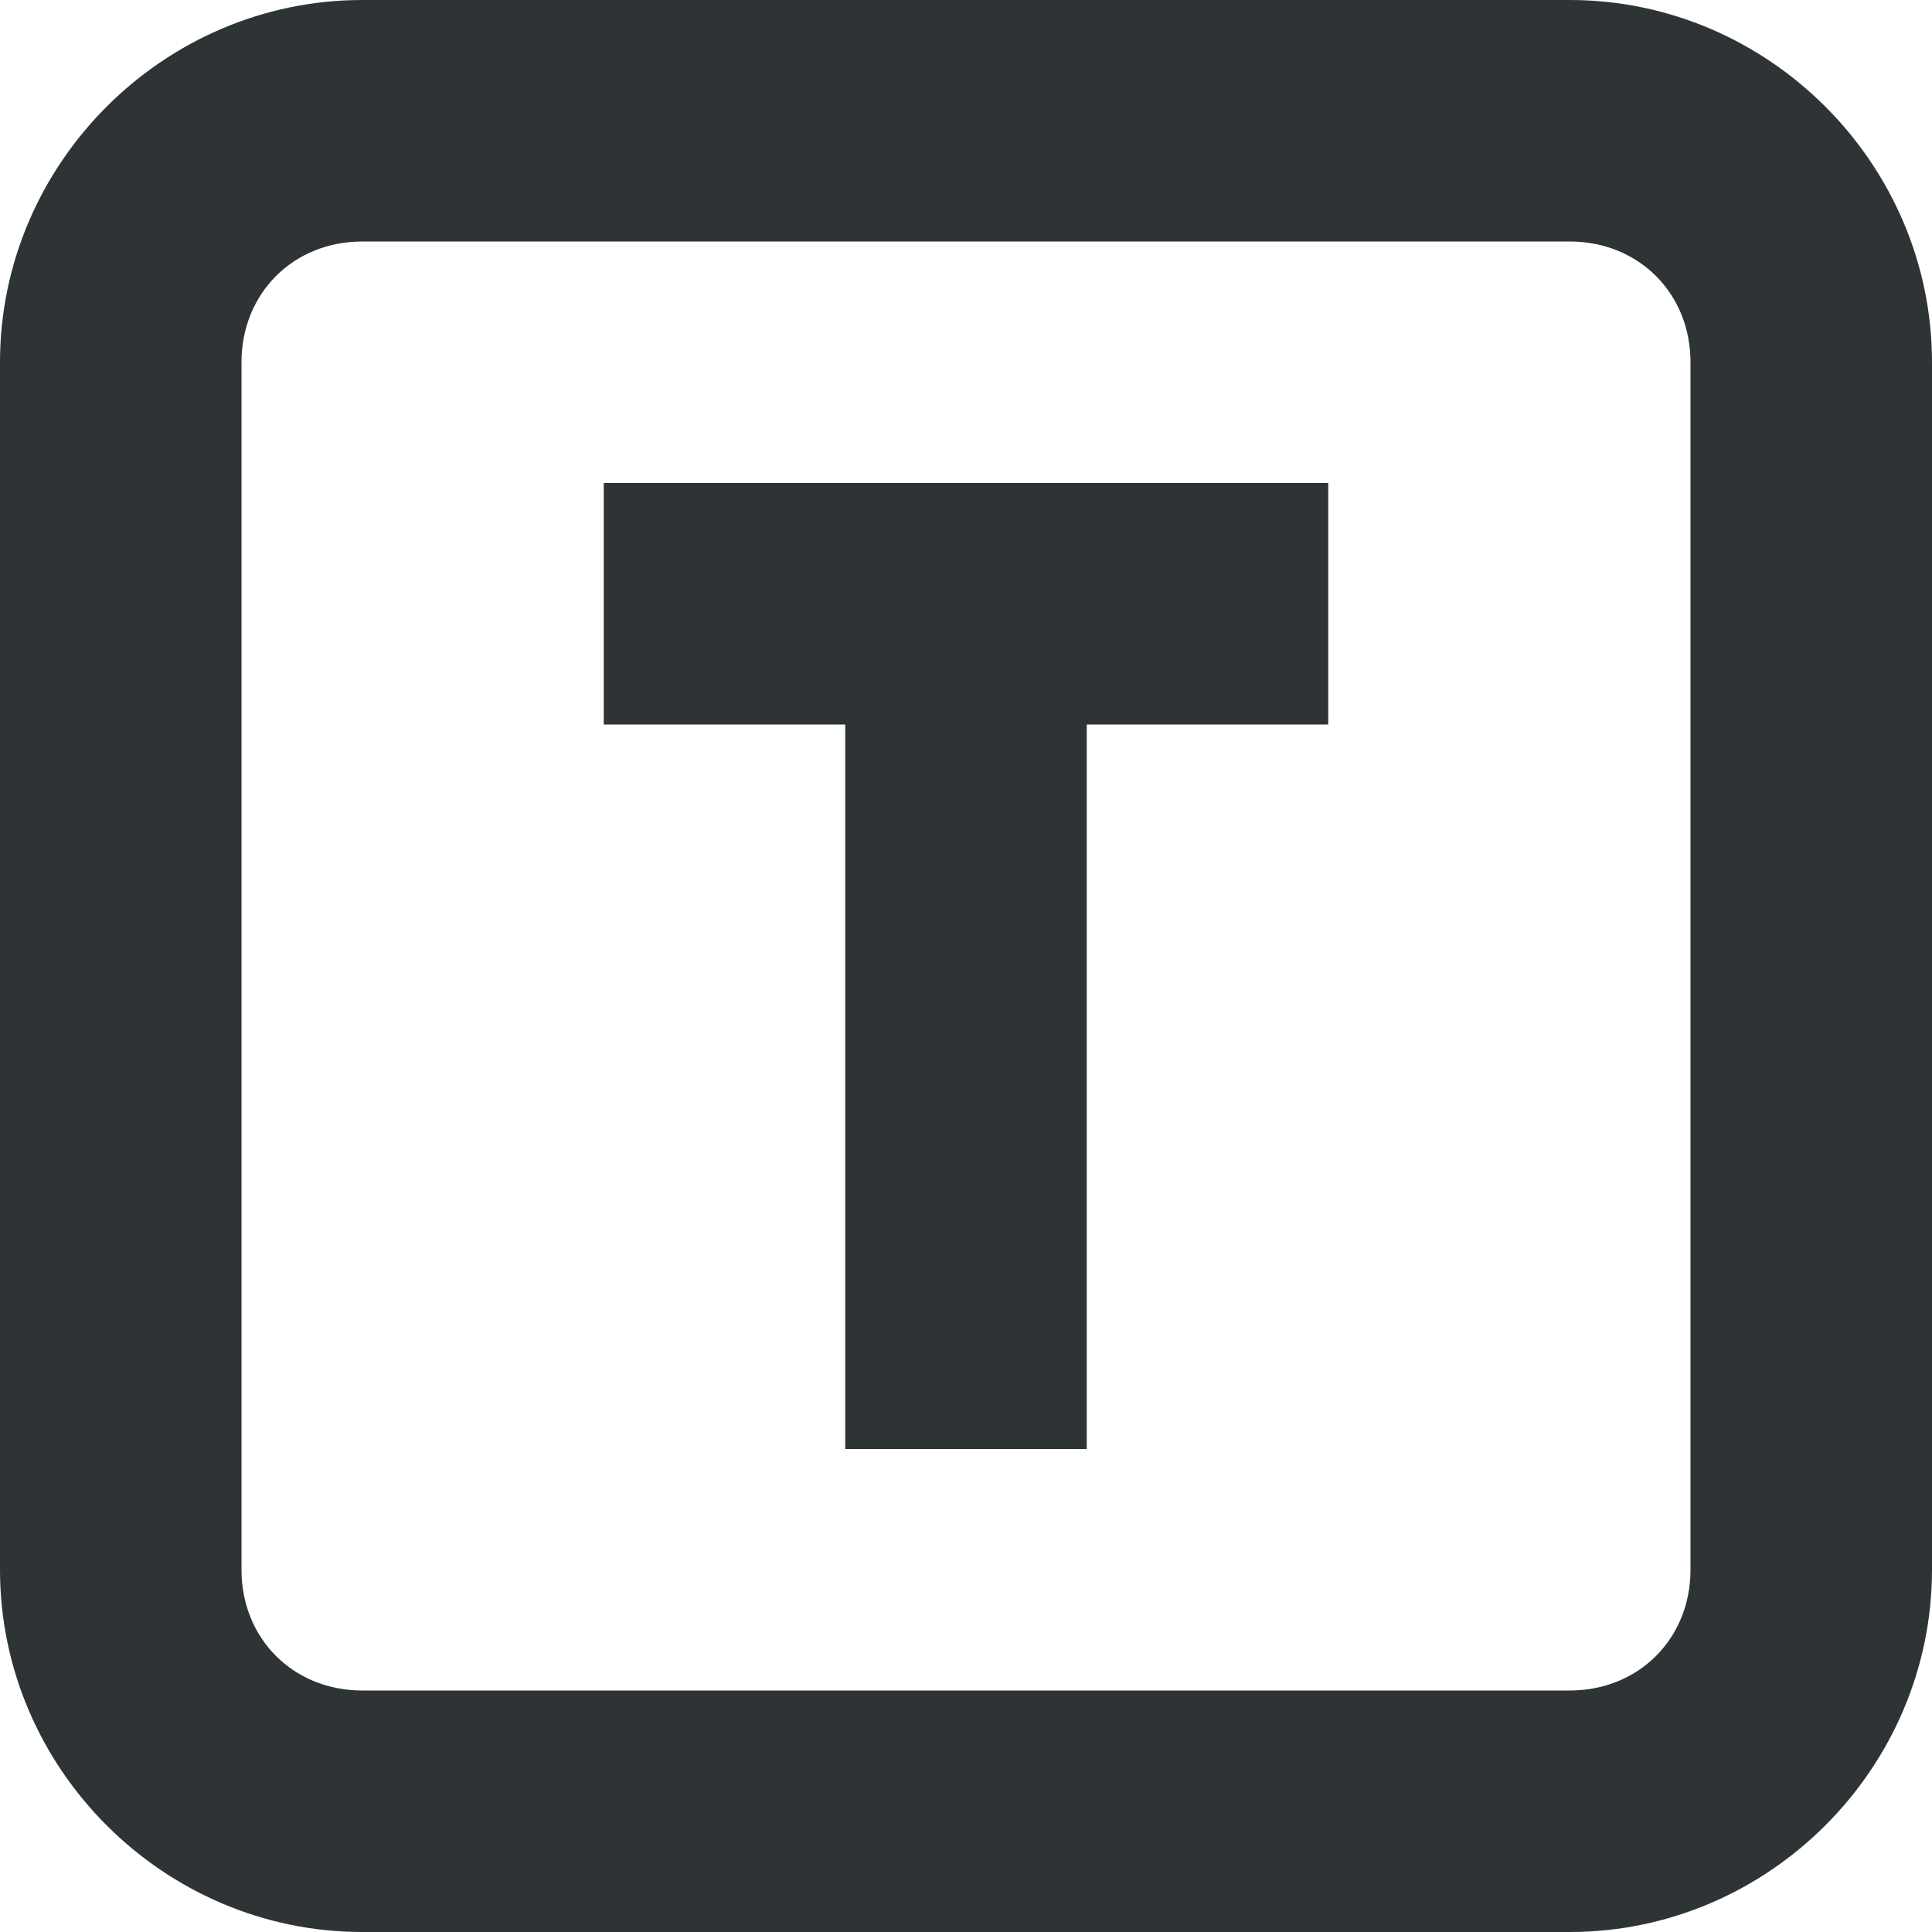
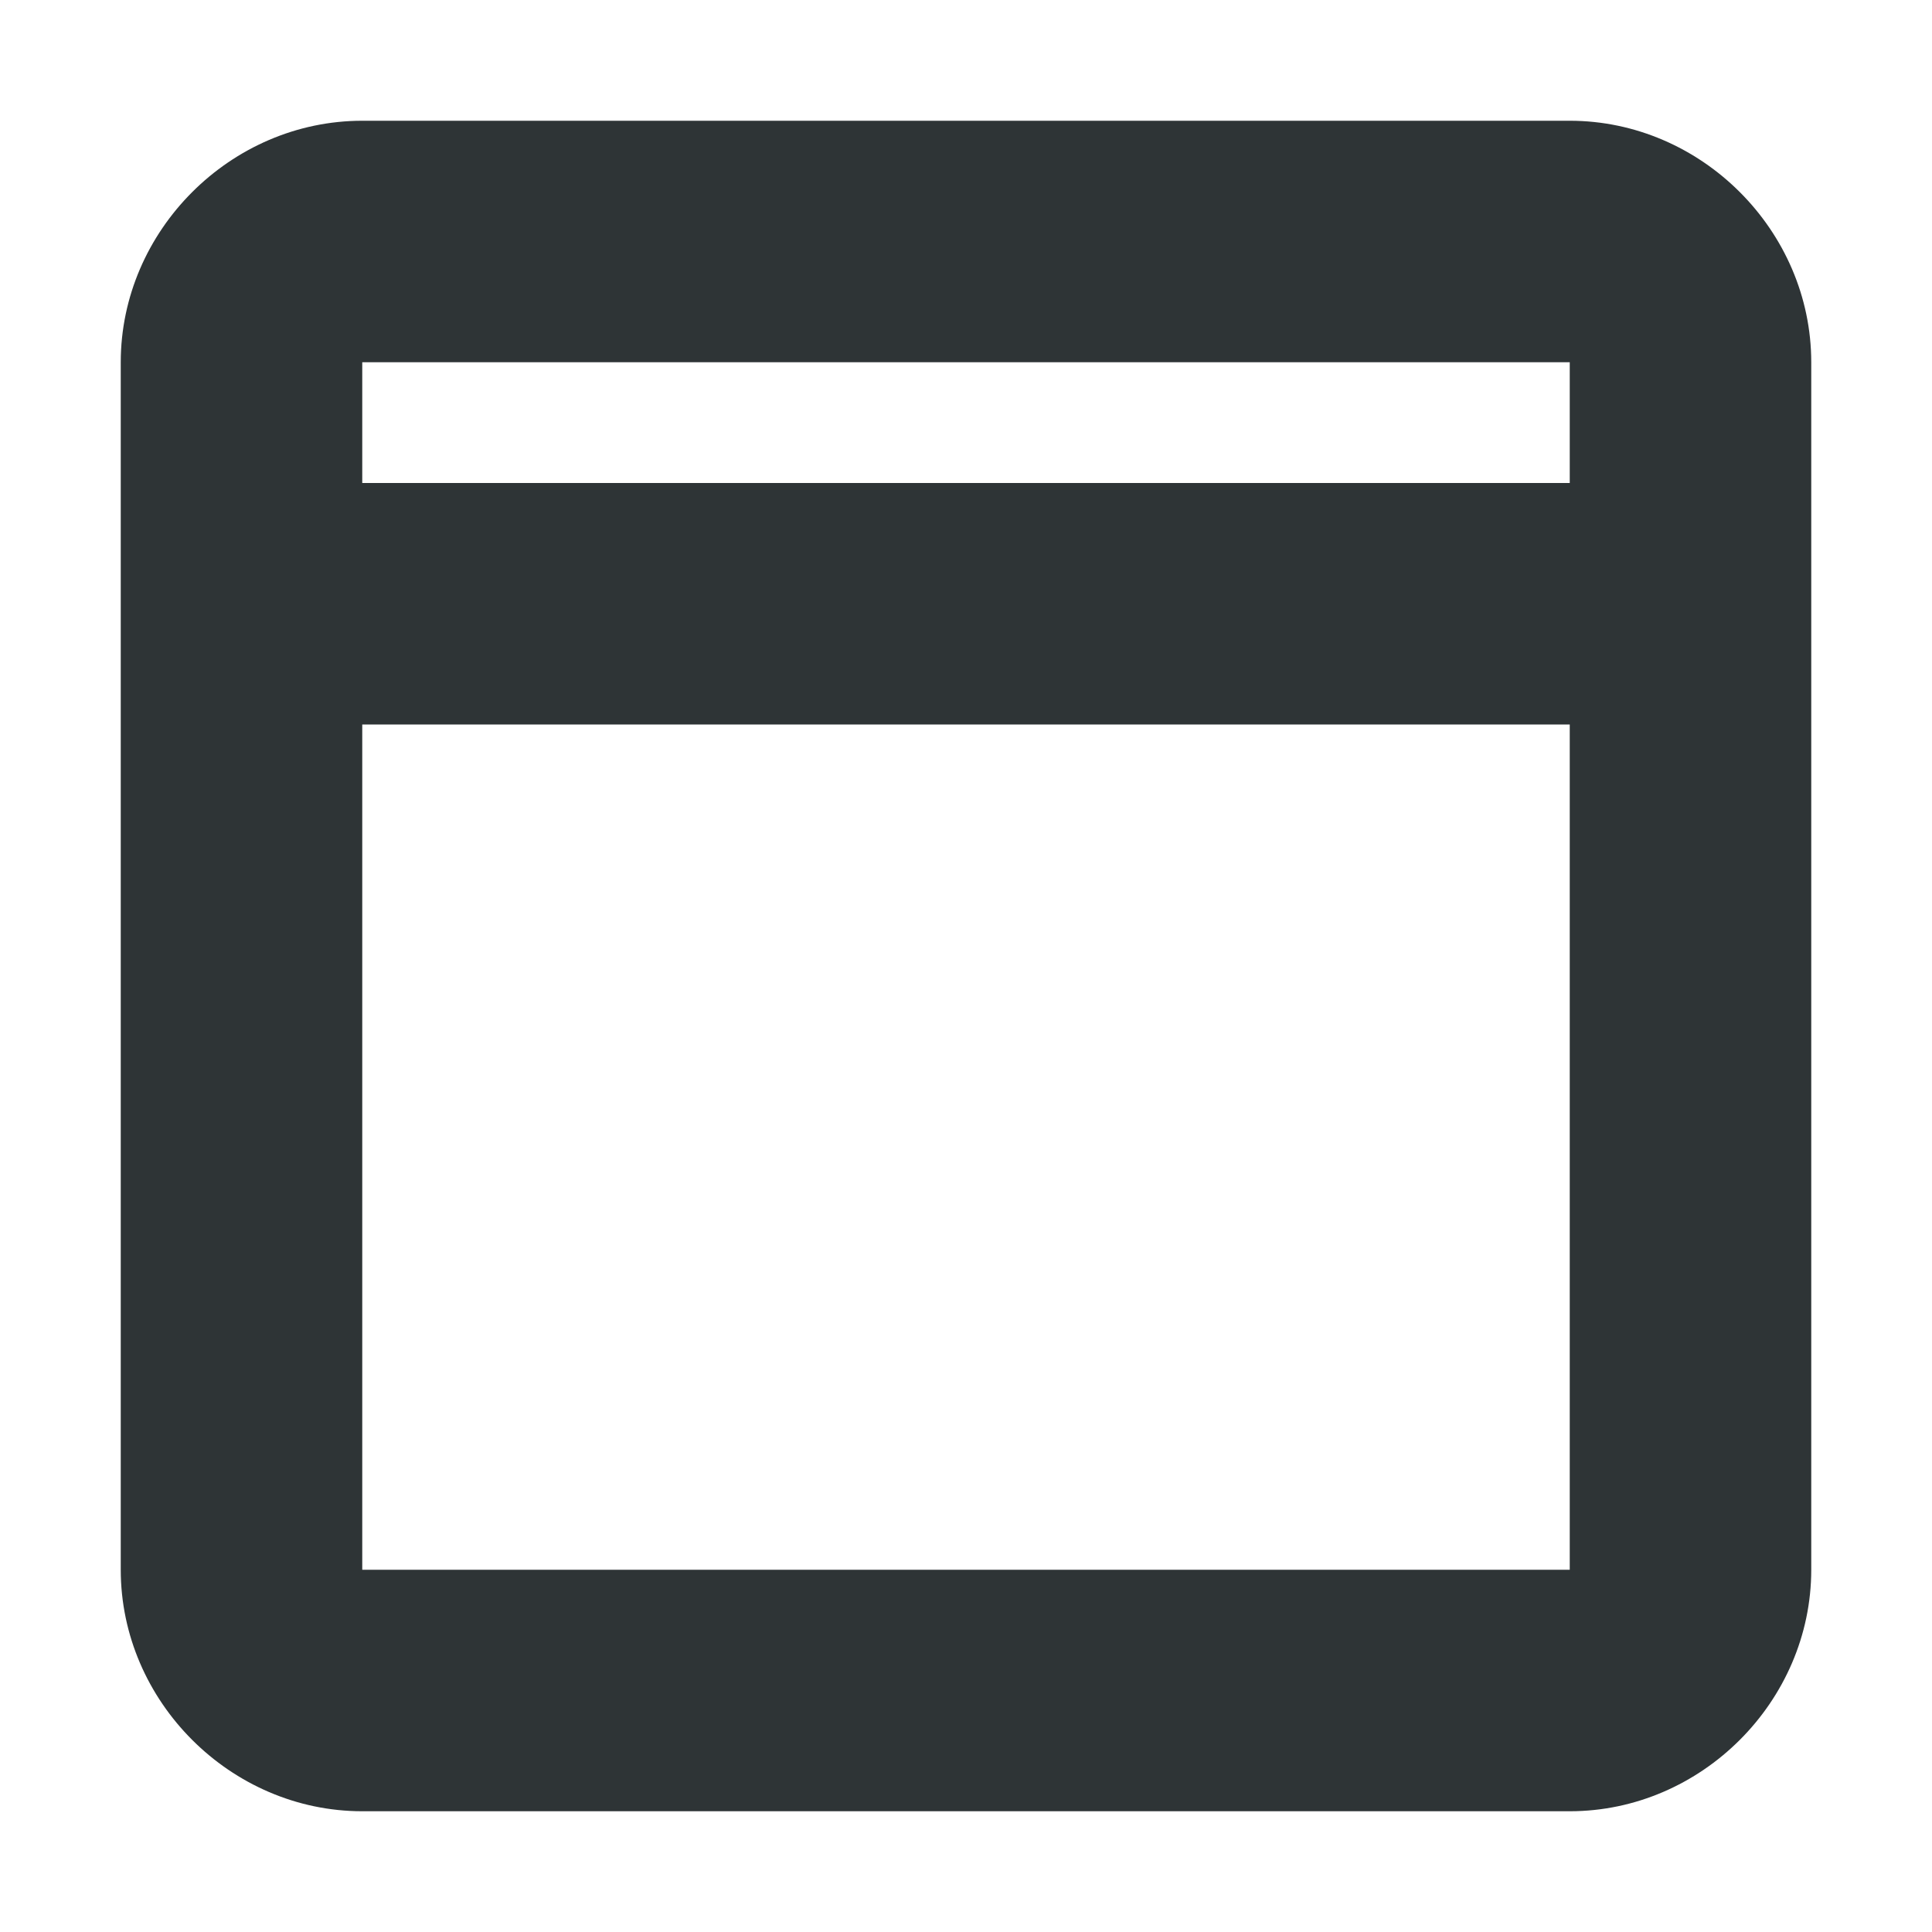
<svg xmlns="http://www.w3.org/2000/svg" width="16" height="16">
  <g color="#000" font-weight="400" font-family="sans-serif" white-space="normal" fill="#2e3436">
-     <path d="M3 0C1.355 0 0 1.355 0 3v10c0 1.645 1.355 3 3 3h10c1.645 0 3-1.355 3-3V3c0-1.645-1.355-3-3-3zm0 2h10c.571 0 1 .429 1 1v10c0 .571-.429 1-1 1H3c-.571 0-1-.429-1-1V3c0-.571.429-1 1-1z" style="line-height:normal;font-variant-ligatures:normal;font-variant-position:normal;font-variant-caps:normal;font-variant-numeric:normal;font-variant-alternates:normal;font-feature-settings:normal;text-indent:0;text-align:start;text-decoration-line:none;text-decoration-style:solid;text-decoration-color:#000;text-transform:none;text-orientation:mixed;shape-padding:0;isolation:auto;mix-blend-mode:normal" overflow="visible" />
-     <path d="M5 4v2h6V4H6zM7 6v6h2V6z" style="line-height:normal;font-variant-ligatures:normal;font-variant-position:normal;font-variant-caps:normal;font-variant-numeric:normal;font-variant-alternates:normal;font-feature-settings:normal;text-indent:0;text-align:start;text-decoration-line:none;text-decoration-style:solid;text-decoration-color:#000;text-transform:none;text-orientation:mixed;shape-padding:0;isolation:auto;mix-blend-mode:normal" overflow="visible" />
+     <path d="M15 3c0-1.09-.91-2-2-2H3c-1.09 0-2 .91-2 2v10c0 1.09.91 2 2 2h10c1.09 0 2-.91 2-2zm-2 0v10H3V3z" style="line-height:normal;font-variant-ligatures:normal;font-variant-position:normal;font-variant-caps:normal;font-variant-numeric:normal;font-variant-alternates:normal;font-feature-settings:normal;text-indent:0;text-align:start;text-decoration-line:none;text-decoration-style:solid;text-decoration-color:#000;text-transform:none;text-orientation:mixed;shape-padding:0;isolation:auto;mix-blend-mode:normal" overflow="visible" />
+     <path d="M2 4v2h12V4H3z" style="line-height:normal;font-variant-ligatures:normal;font-variant-position:normal;font-variant-caps:normal;font-variant-numeric:normal;font-variant-alternates:normal;font-feature-settings:normal;text-indent:0;text-align:start;text-decoration-line:none;text-decoration-style:solid;text-decoration-color:#000;text-transform:none;text-orientation:mixed;shape-padding:0;isolation:auto;mix-blend-mode:normal" overflow="visible" />
  </g>
</svg>
